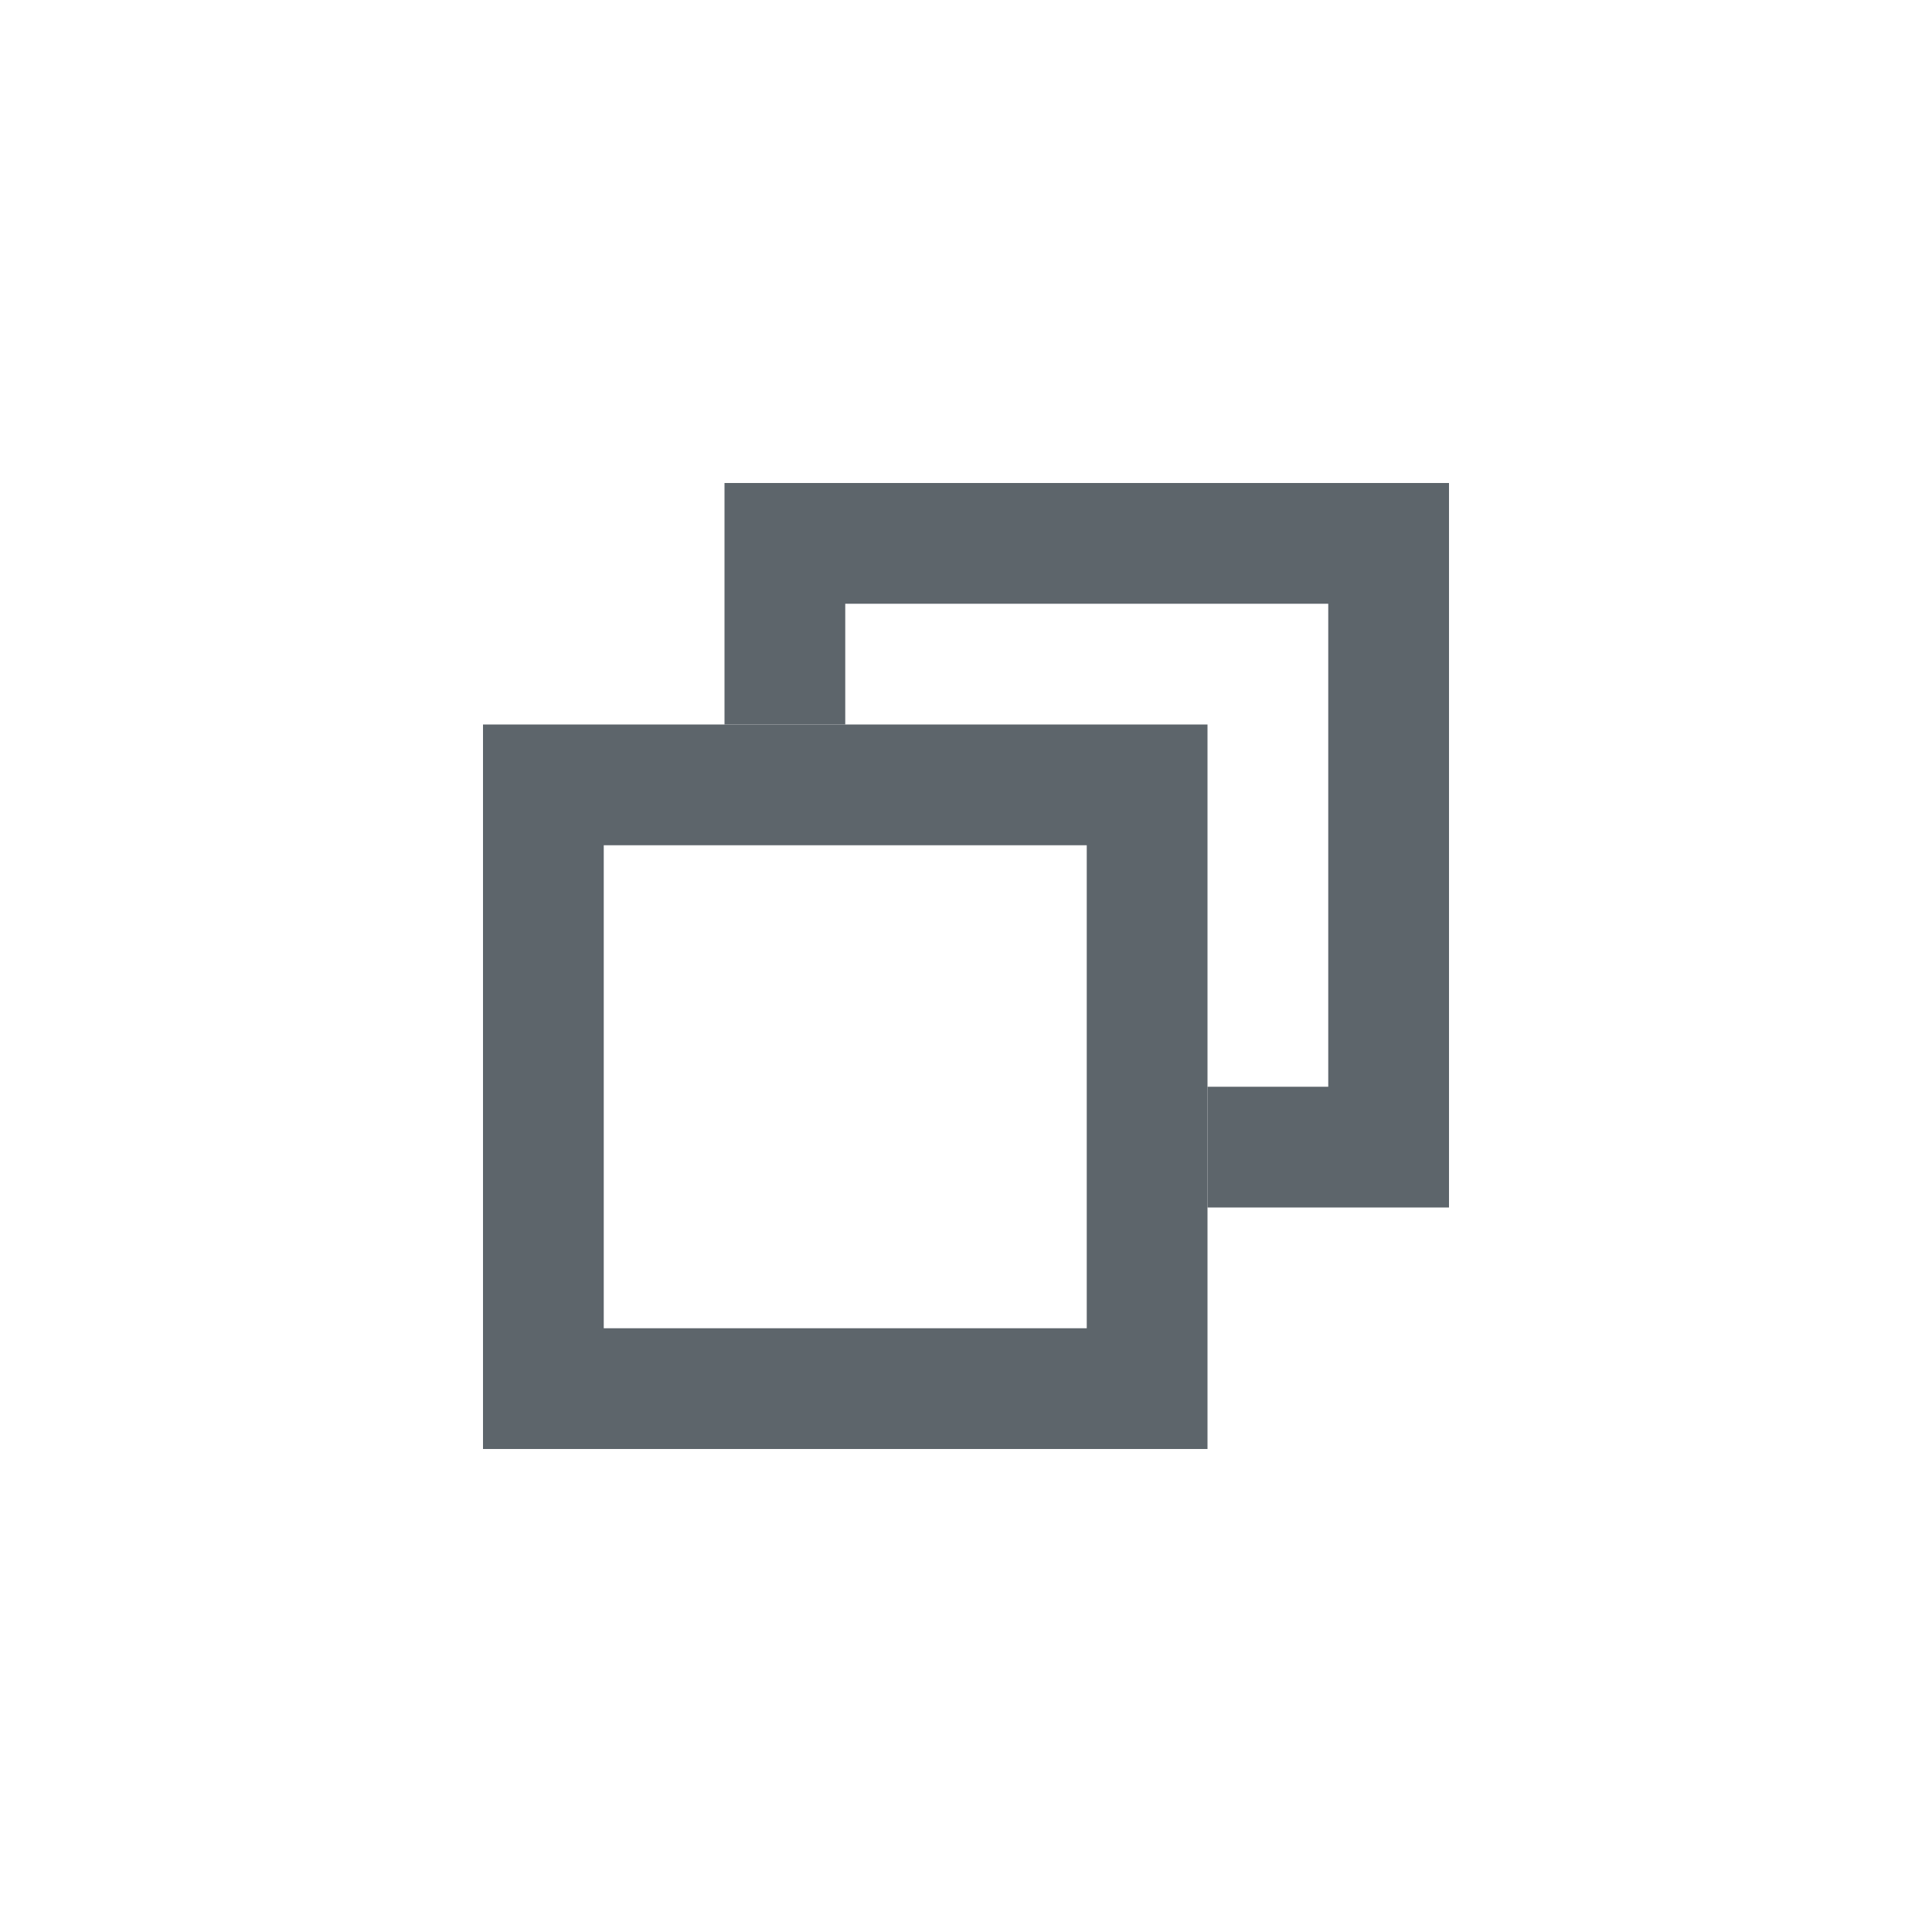
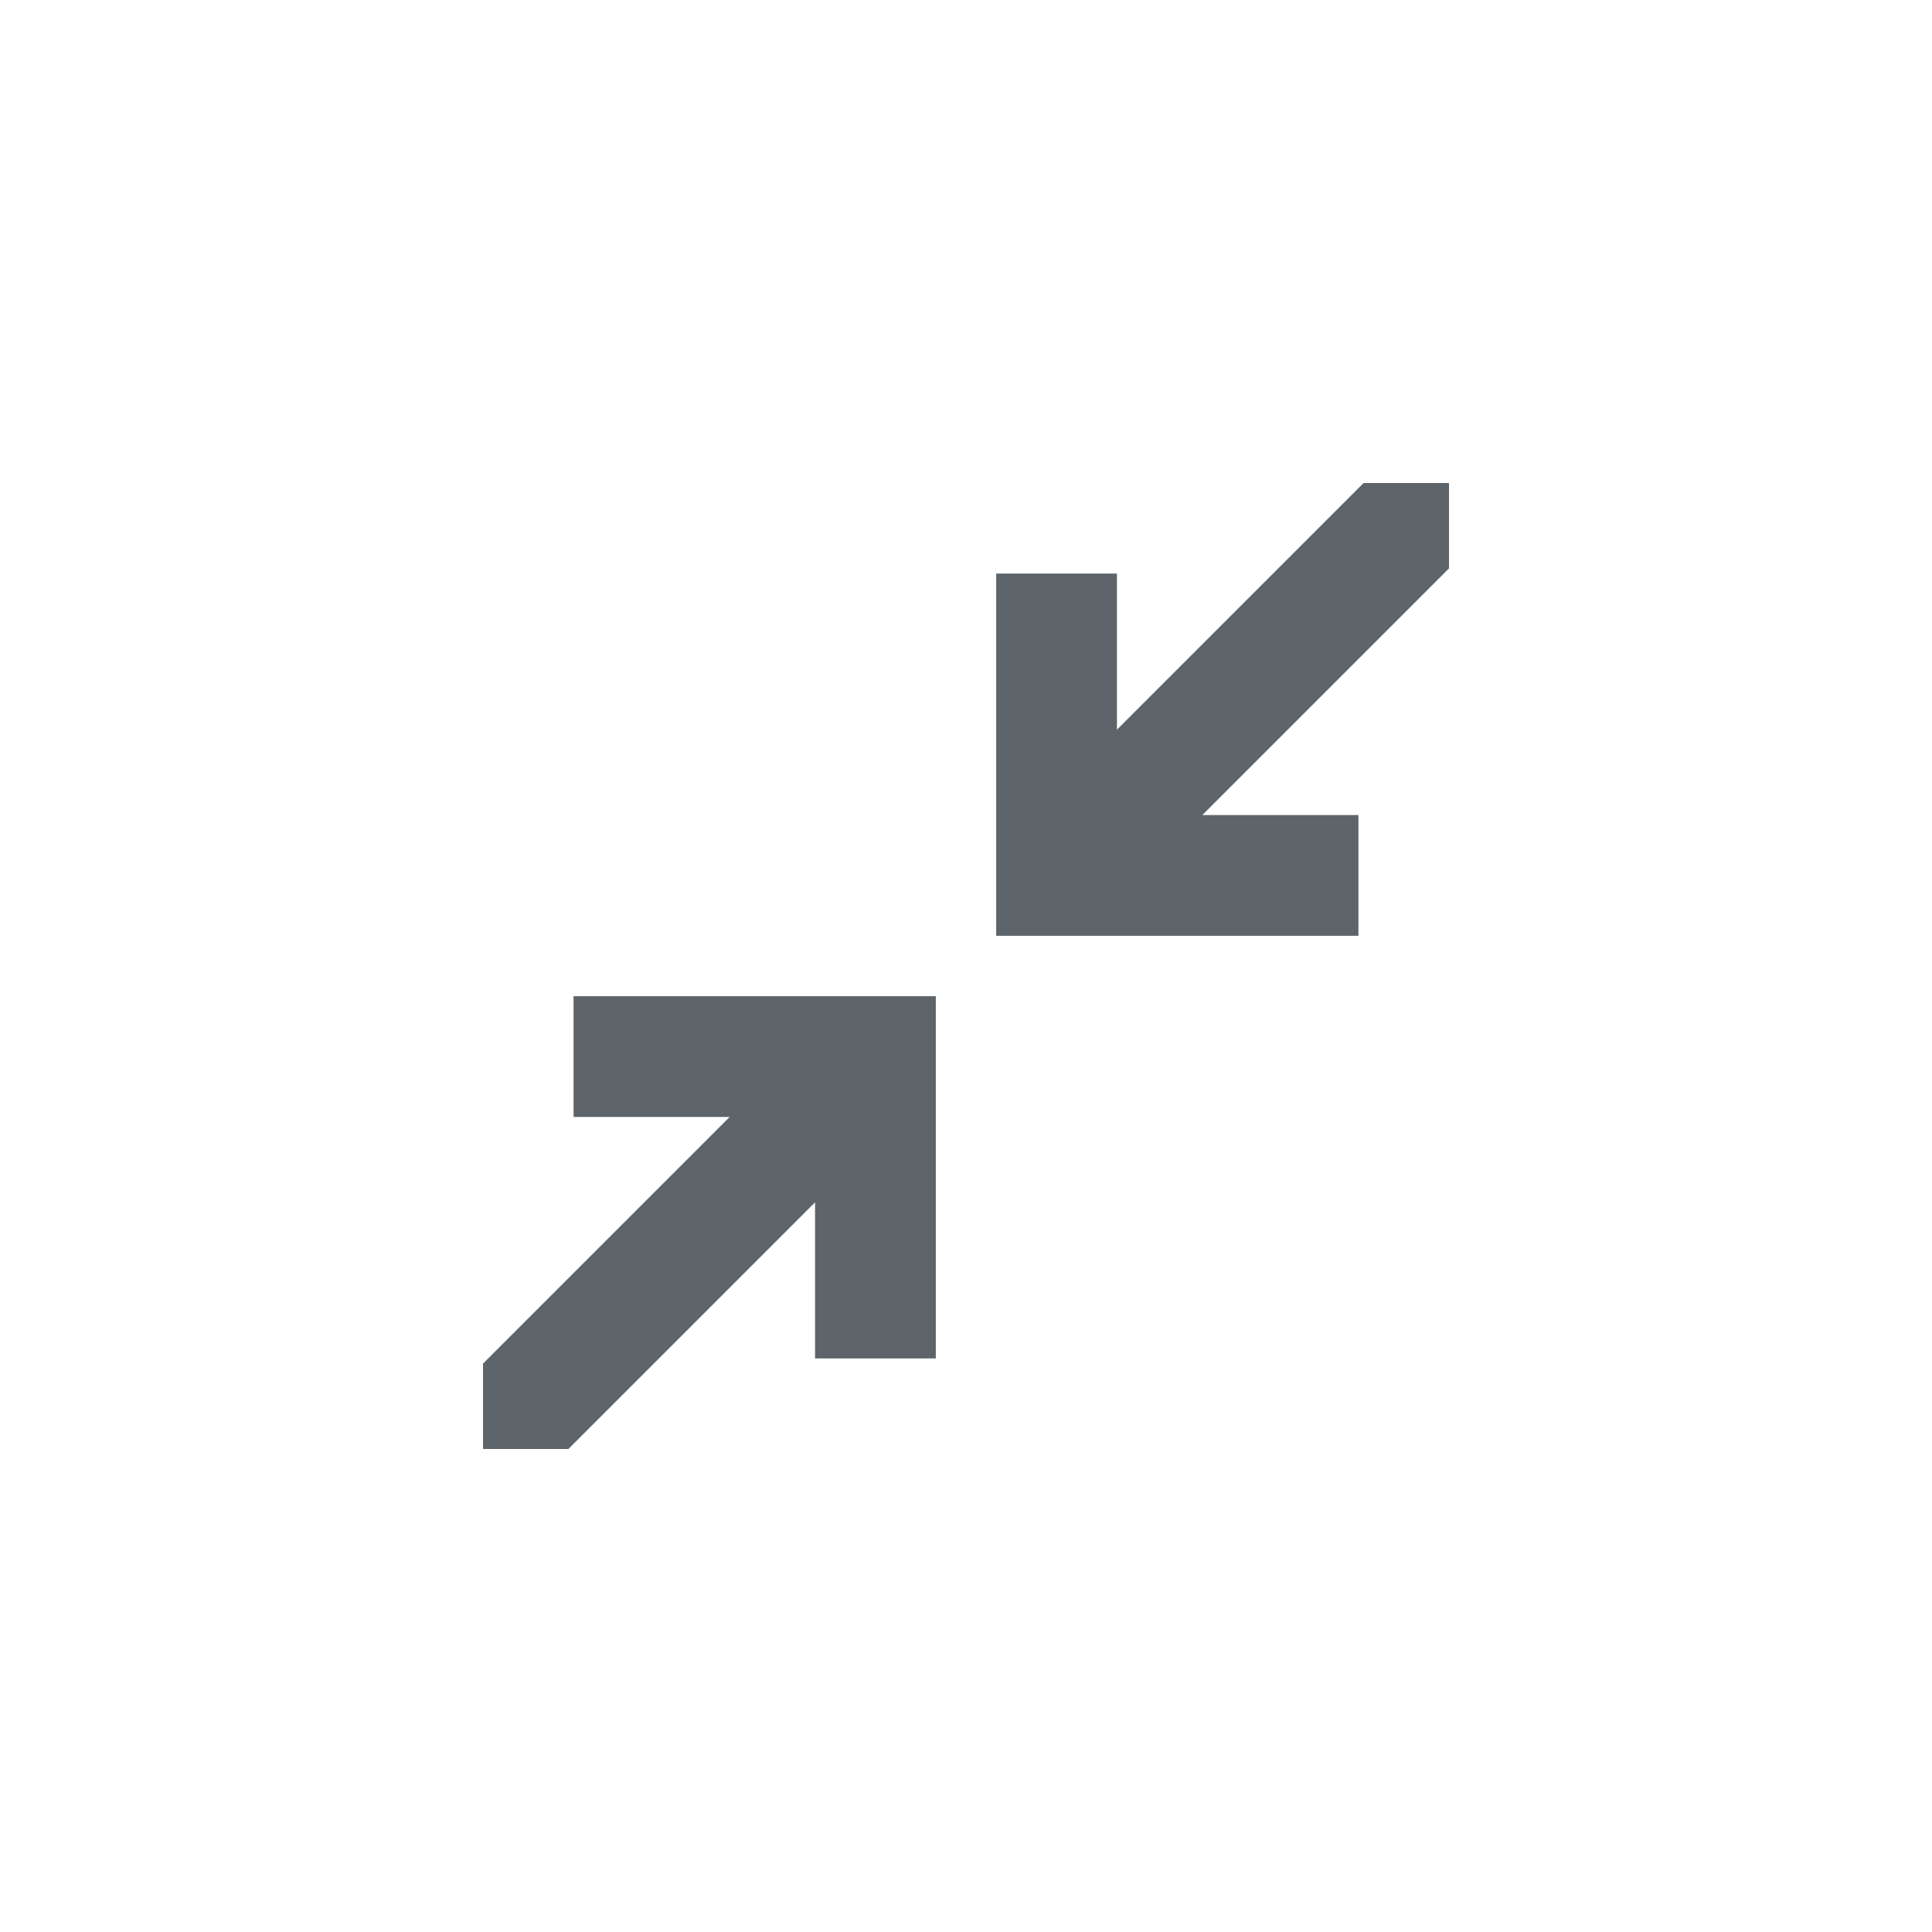
- <svg xmlns="http://www.w3.org/2000/svg" width="16" height="16" enable-background="new">
-   <defs>
+ <svg xmlns="http://www.w3.org/2000/svg" width="16" height="16" enable-background="new" version="1.1" id="svg9">
+   <defs id="defs5">
    <filter id="a" color-interpolation-filters="sRGB">
-       <feBlend mode="darken" in2="BackgroundImage" />
+       <feBlend mode="darken" in2="BackgroundImage" id="feBlend2" />
    </filter>
  </defs>
-   <g fill="#5d656b" fill-rule="evenodd" stroke-width="2" stroke-linecap="square" paint-order="fill markers stroke">
-     <path d="M4 6v6h6V6zm1 1h4v4H5z" />
-     <path d="M6 4v2h1V5h4v4h-1v1h2V4z" />
-   </g>
+   <path id="path7" style="fill:#5d656b;fill-opacity:1" d="M 11.293 4 L 9.25 6.043 L 9.25 4.75 L 8.25 4.75 L 8.25 6.75 L 8.25 7.75 L 9.25 7.75 L 11.25 7.75 L 11.25 6.75 L 9.957 6.75 L 12 4.707 L 12 4 L 11.293 4 z M 4.75 8.25 L 4.75 9.25 L 6.043 9.25 L 4 11.293 L 4 12 L 4.707 12 L 6.75 9.957 L 6.75 11.25 L 7.75 11.25 L 7.75 9.25 L 7.75 8.25 L 6.75 8.25 L 4.75 8.25 z " />
</svg>
